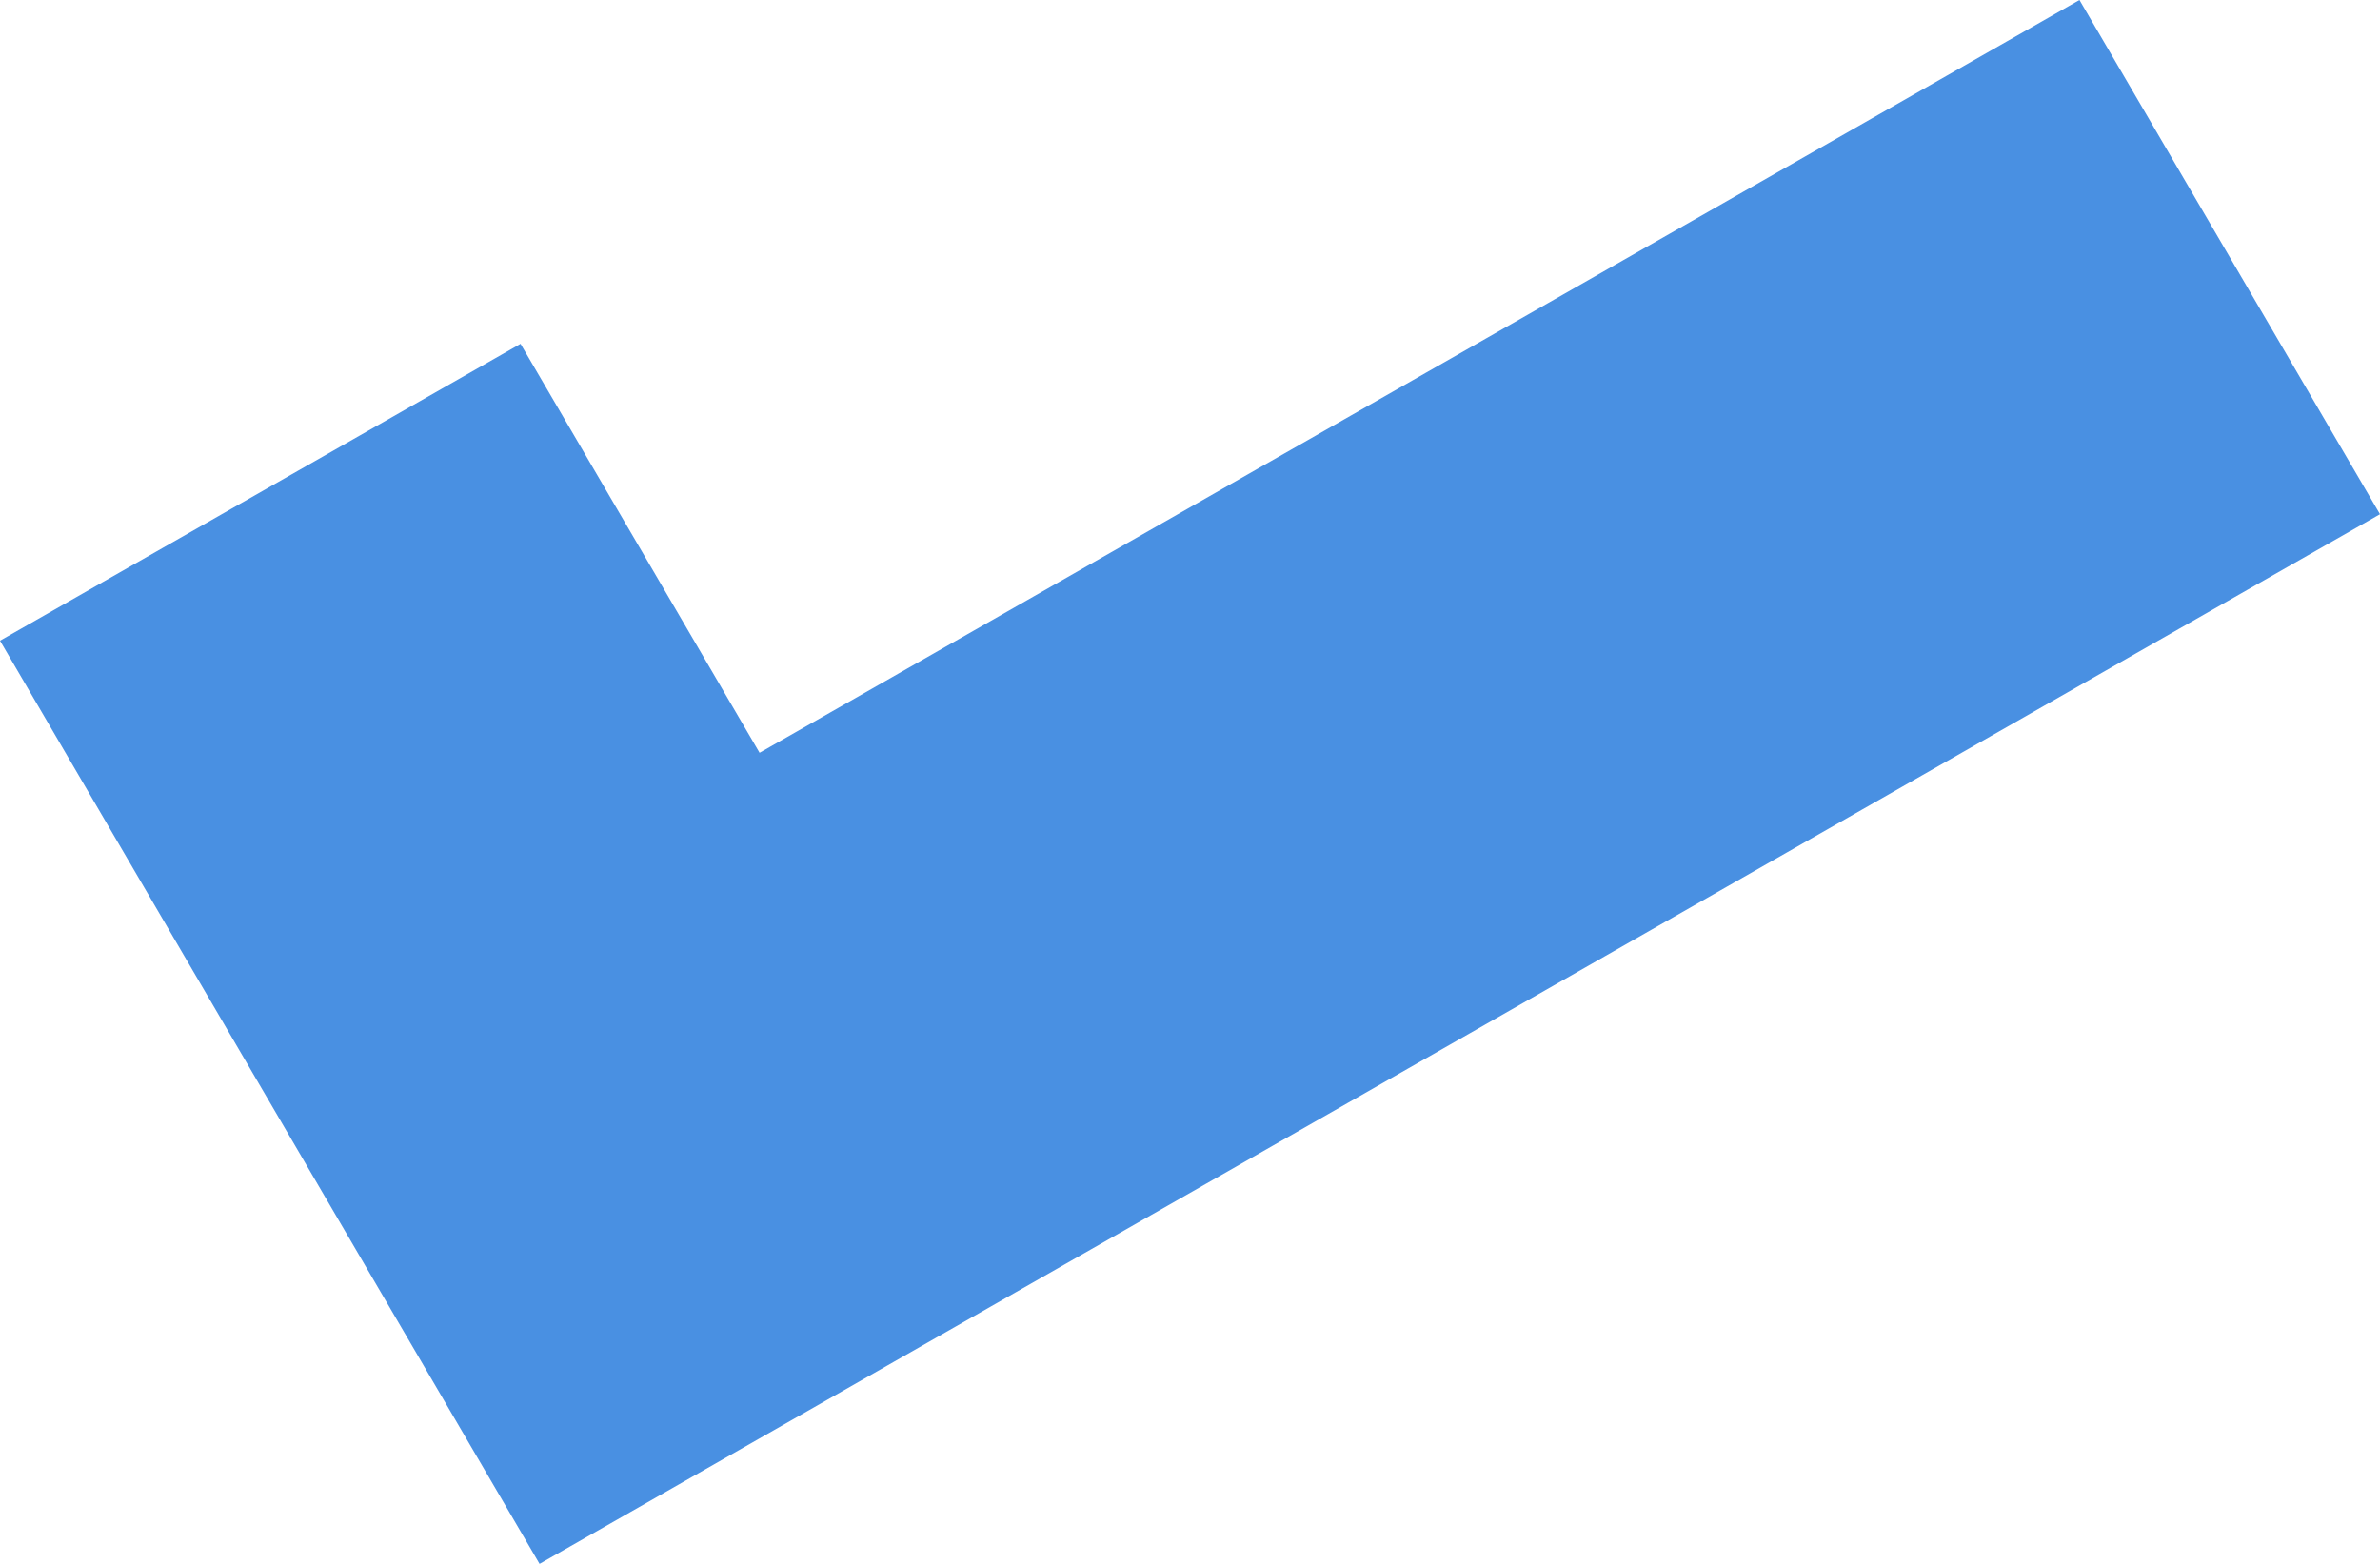
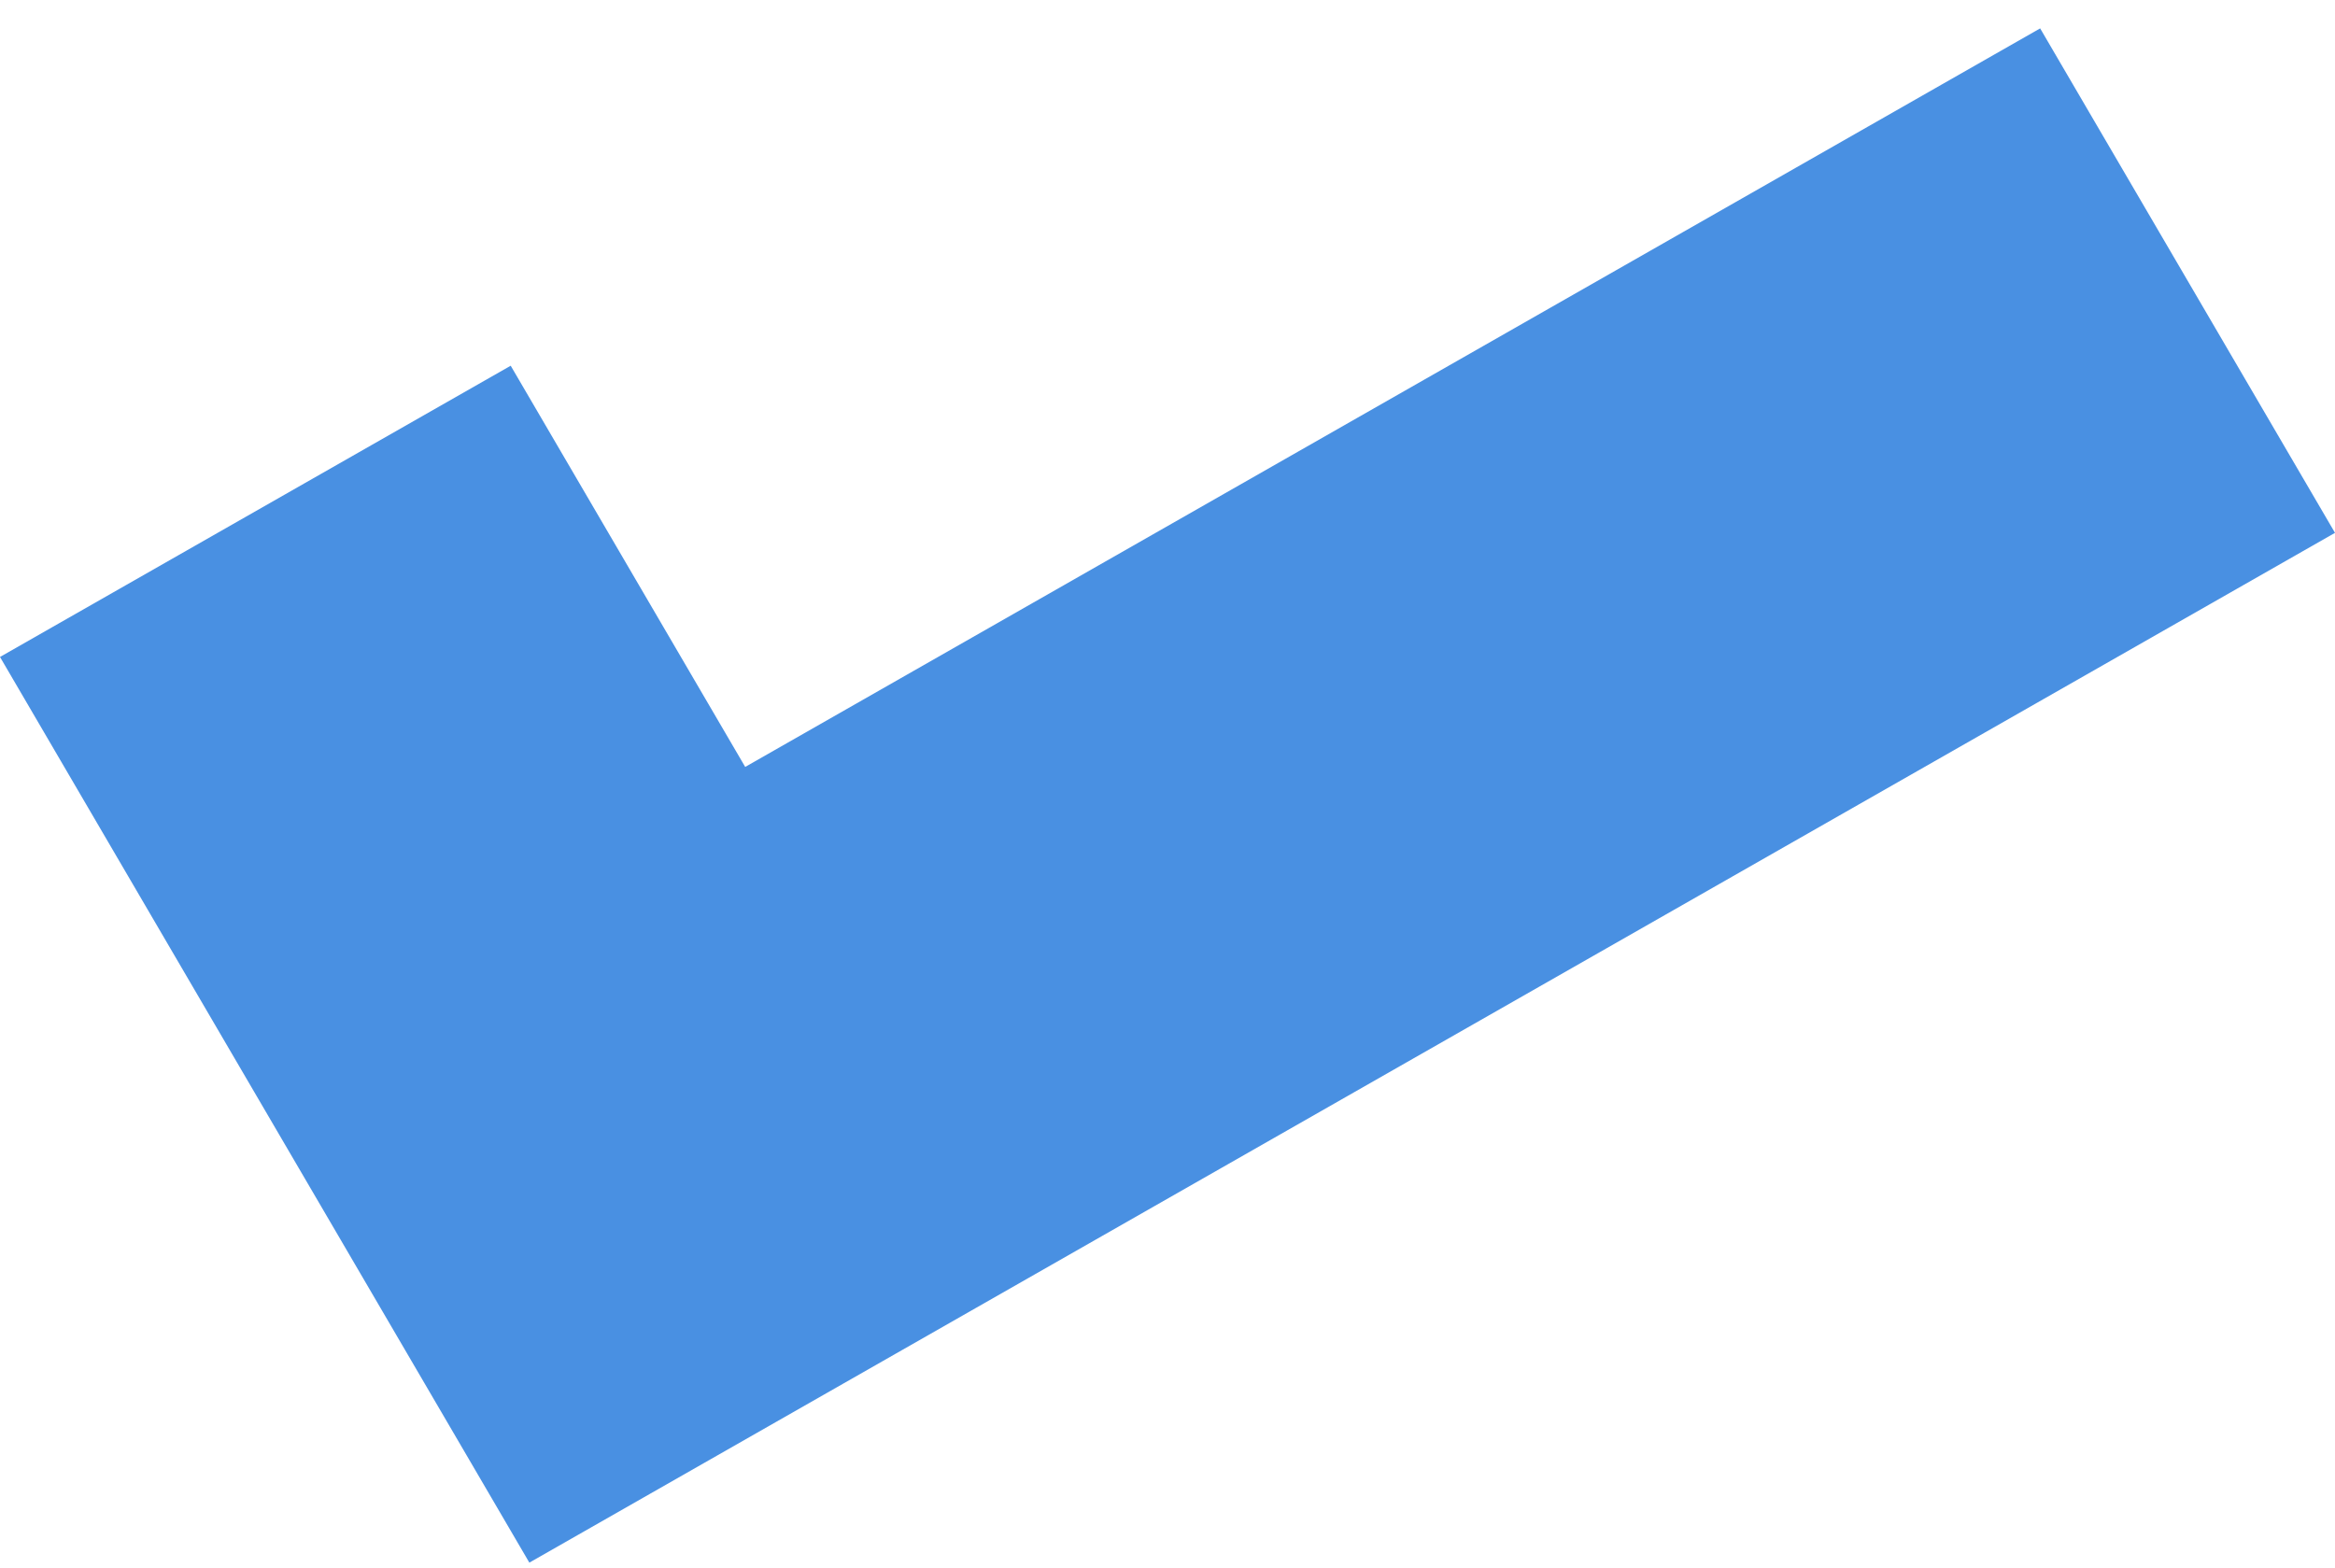
- <svg xmlns="http://www.w3.org/2000/svg" width="70" height="46" viewBox="0 0 70 46">
-   <polygon fill="#4990E2" fill-rule="evenodd" points="11.45 38.438 15.869 46 70 15.125 61.161 0 22.34 22.143 15.31 10.113 0 18.846 11.45 38.438" />
+ <svg xmlns="http://www.w3.org/2000/svg" width="70" height="47" viewBox="0 0 70 47">
+   <polygon fill="#4990E2" fill-rule="evenodd" points="11.45 39.289 15.869 46.851 70 15.976 61.161 .851 22.34 22.994 15.31 10.965 0 19.697 11.45 39.289" />
</svg>
